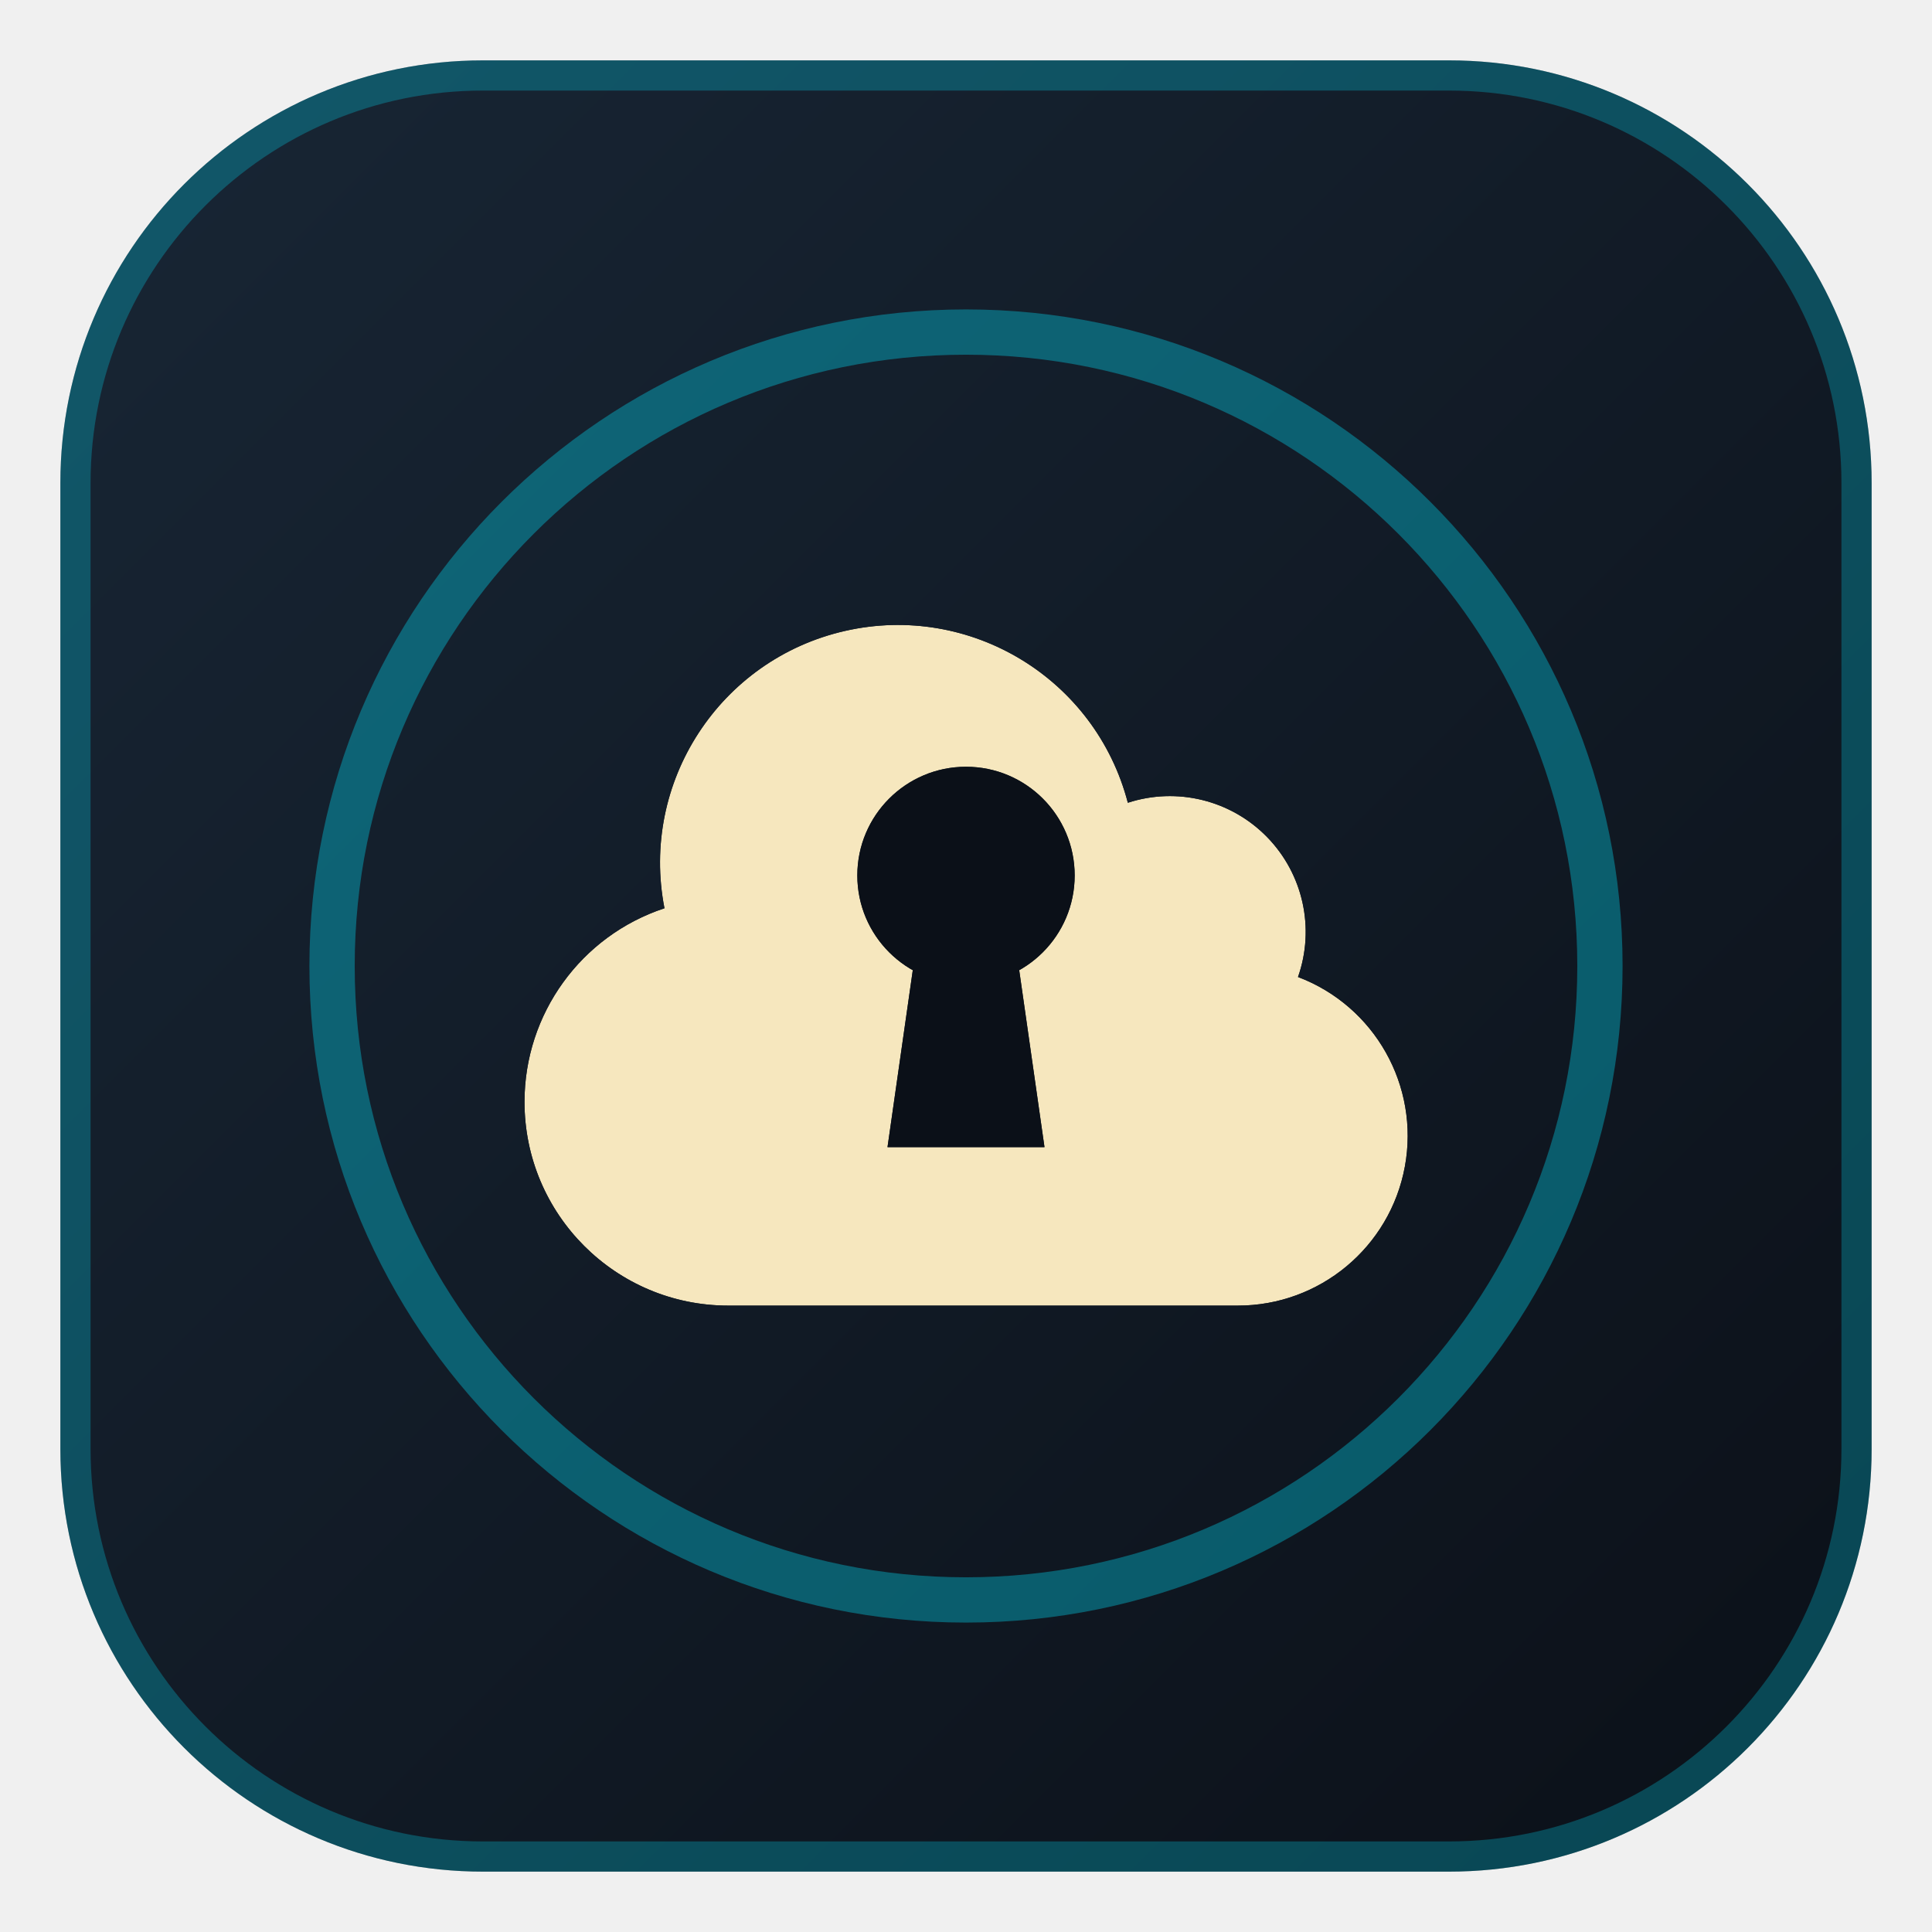
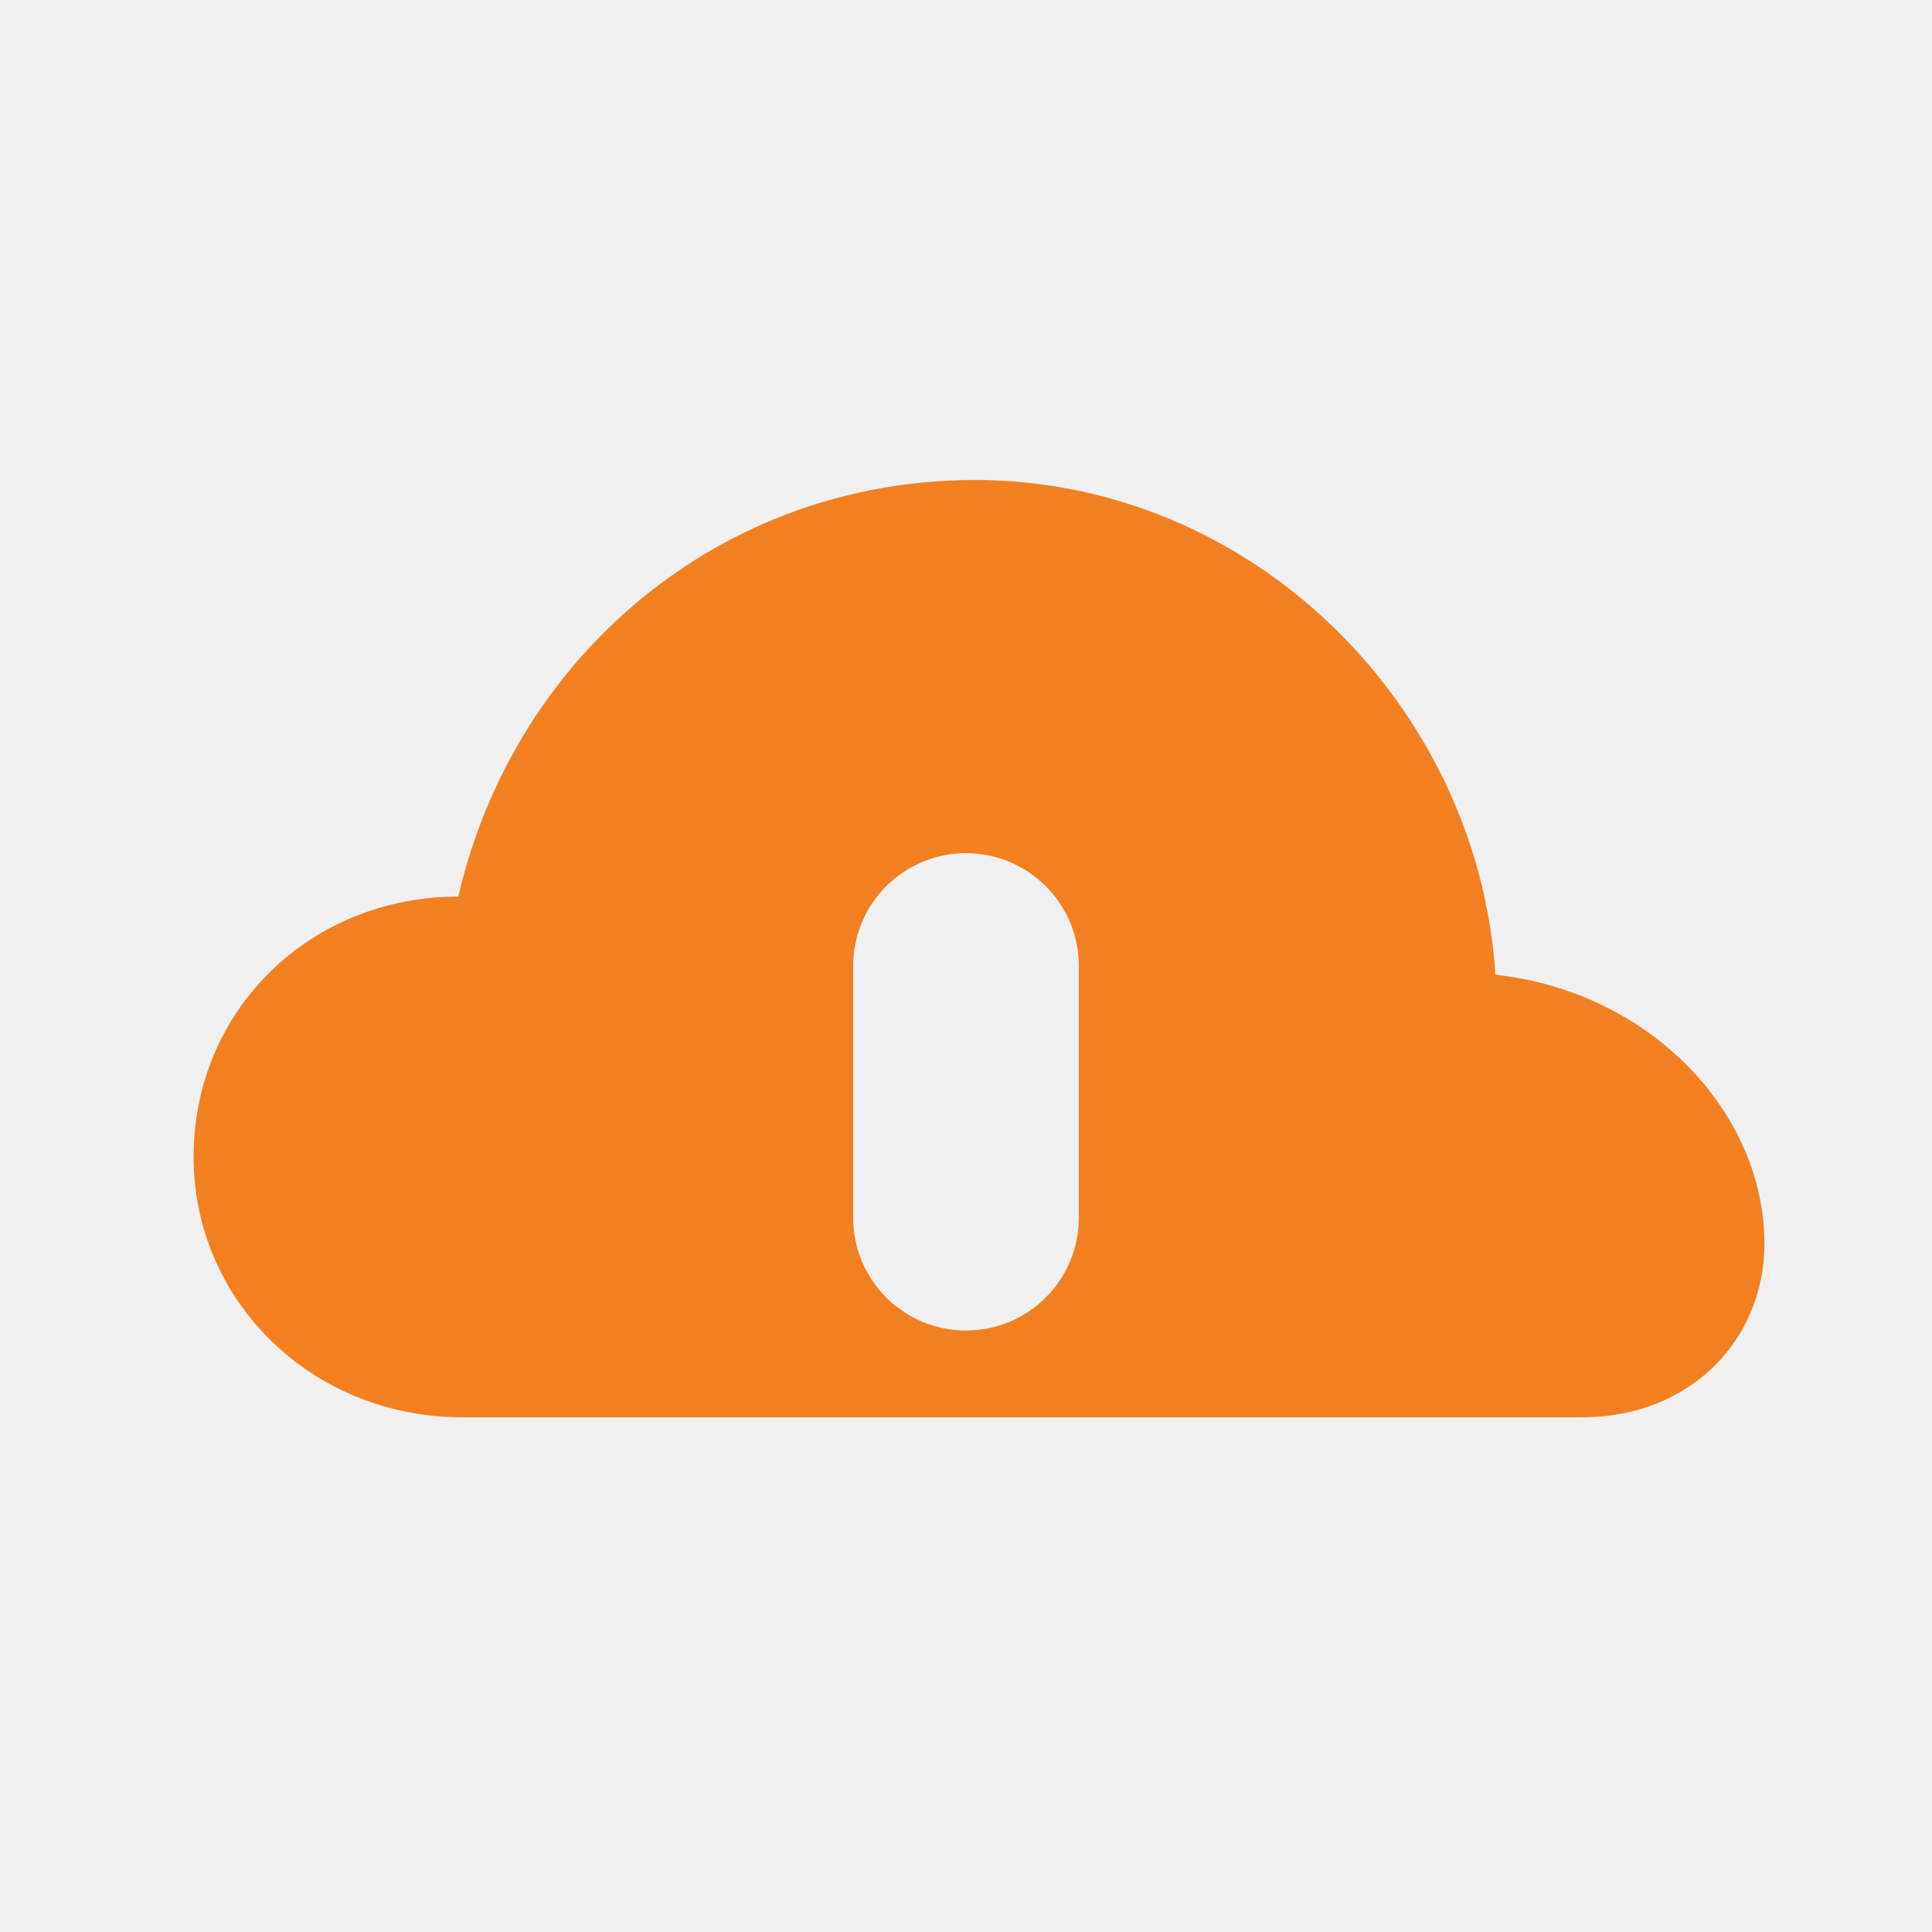
<svg xmlns="http://www.w3.org/2000/svg" width="64" height="64" viewBox="0 0 64 64" aria-label="CloudVault">
-   <defs>
-     <linearGradient id="t" x1="0" y1="0" x2="1" y2="1">
-       <stop offset="0" stop-color="#182635" />
-       <stop offset="1" stop-color="#0B1018" />
-     </linearGradient>
-     <mask id="cut">
-       <path d="M2.25 15a4.5 4.5 0 0 0 4.5 4.5H18a3.75 3.75 0 0 0 1.332-7.257 3 3 0 0 0-3.758-3.848 5.25 5.25 0 0 0-10.233 2.33A4.502 4.502 0 0 0 2.25 15z" transform="translate(14 14) scale(1.5)" fill="#fff" />
-       <circle cx="32" cy="29" r="3.6" fill="#000" />
-       <path d="M30.4 31h3.2l1 7h-5.2z" fill="#000" />
-     </mask>
-   </defs>
-   <rect x="2" y="2" width="60" height="60" rx="14" fill="url(#t)" />
-   <rect x="2.5" y="2.5" width="59" height="59" rx="13.5" fill="none" stroke="#00E5FF" stroke-opacity="0.26" stroke-width="1" />
-   <circle cx="32" cy="32" r="21" fill="none" stroke="#00E5FF" stroke-opacity="0.34" stroke-width="1.5" />
-   <g mask="url(#cut)">
-     <path d="M2.25 15a4.5 4.5 0 0 0 4.5 4.5H18a3.75 3.75 0 0 0 1.332-7.257 3 3 0 0 0-3.758-3.848 5.25 5.25 0 0 0-10.233 2.33A4.502 4.502 0 0 0 2.25 15z" transform="translate(14 14) scale(1.5)" fill="#F6E7BE" />
+   <g transform="scale(0.125)">
+     <g transform="translate(-38.4 -38.4) scale(1.15)">
+       <path fill="#F38020" fill-rule="evenodd" d="M140 360C105 360 78 333 78 300C78 266 105 240 139 240C152 184 200 144 258 144C322 144 374 196 378 258C414 262 440 290 440 320C440 342 423 360 398 360ZM230 256A26 26 0 0 1 282 256V314A26 26 0 0 1 230 314Z" />
+     </g>
  </g>
-   <circle cx="32" cy="29" r="3.6" fill="#0B1018" />
-   <path d="M30.4 31h3.2l1 7h-5.2z" fill="#0B1018" />
</svg>
